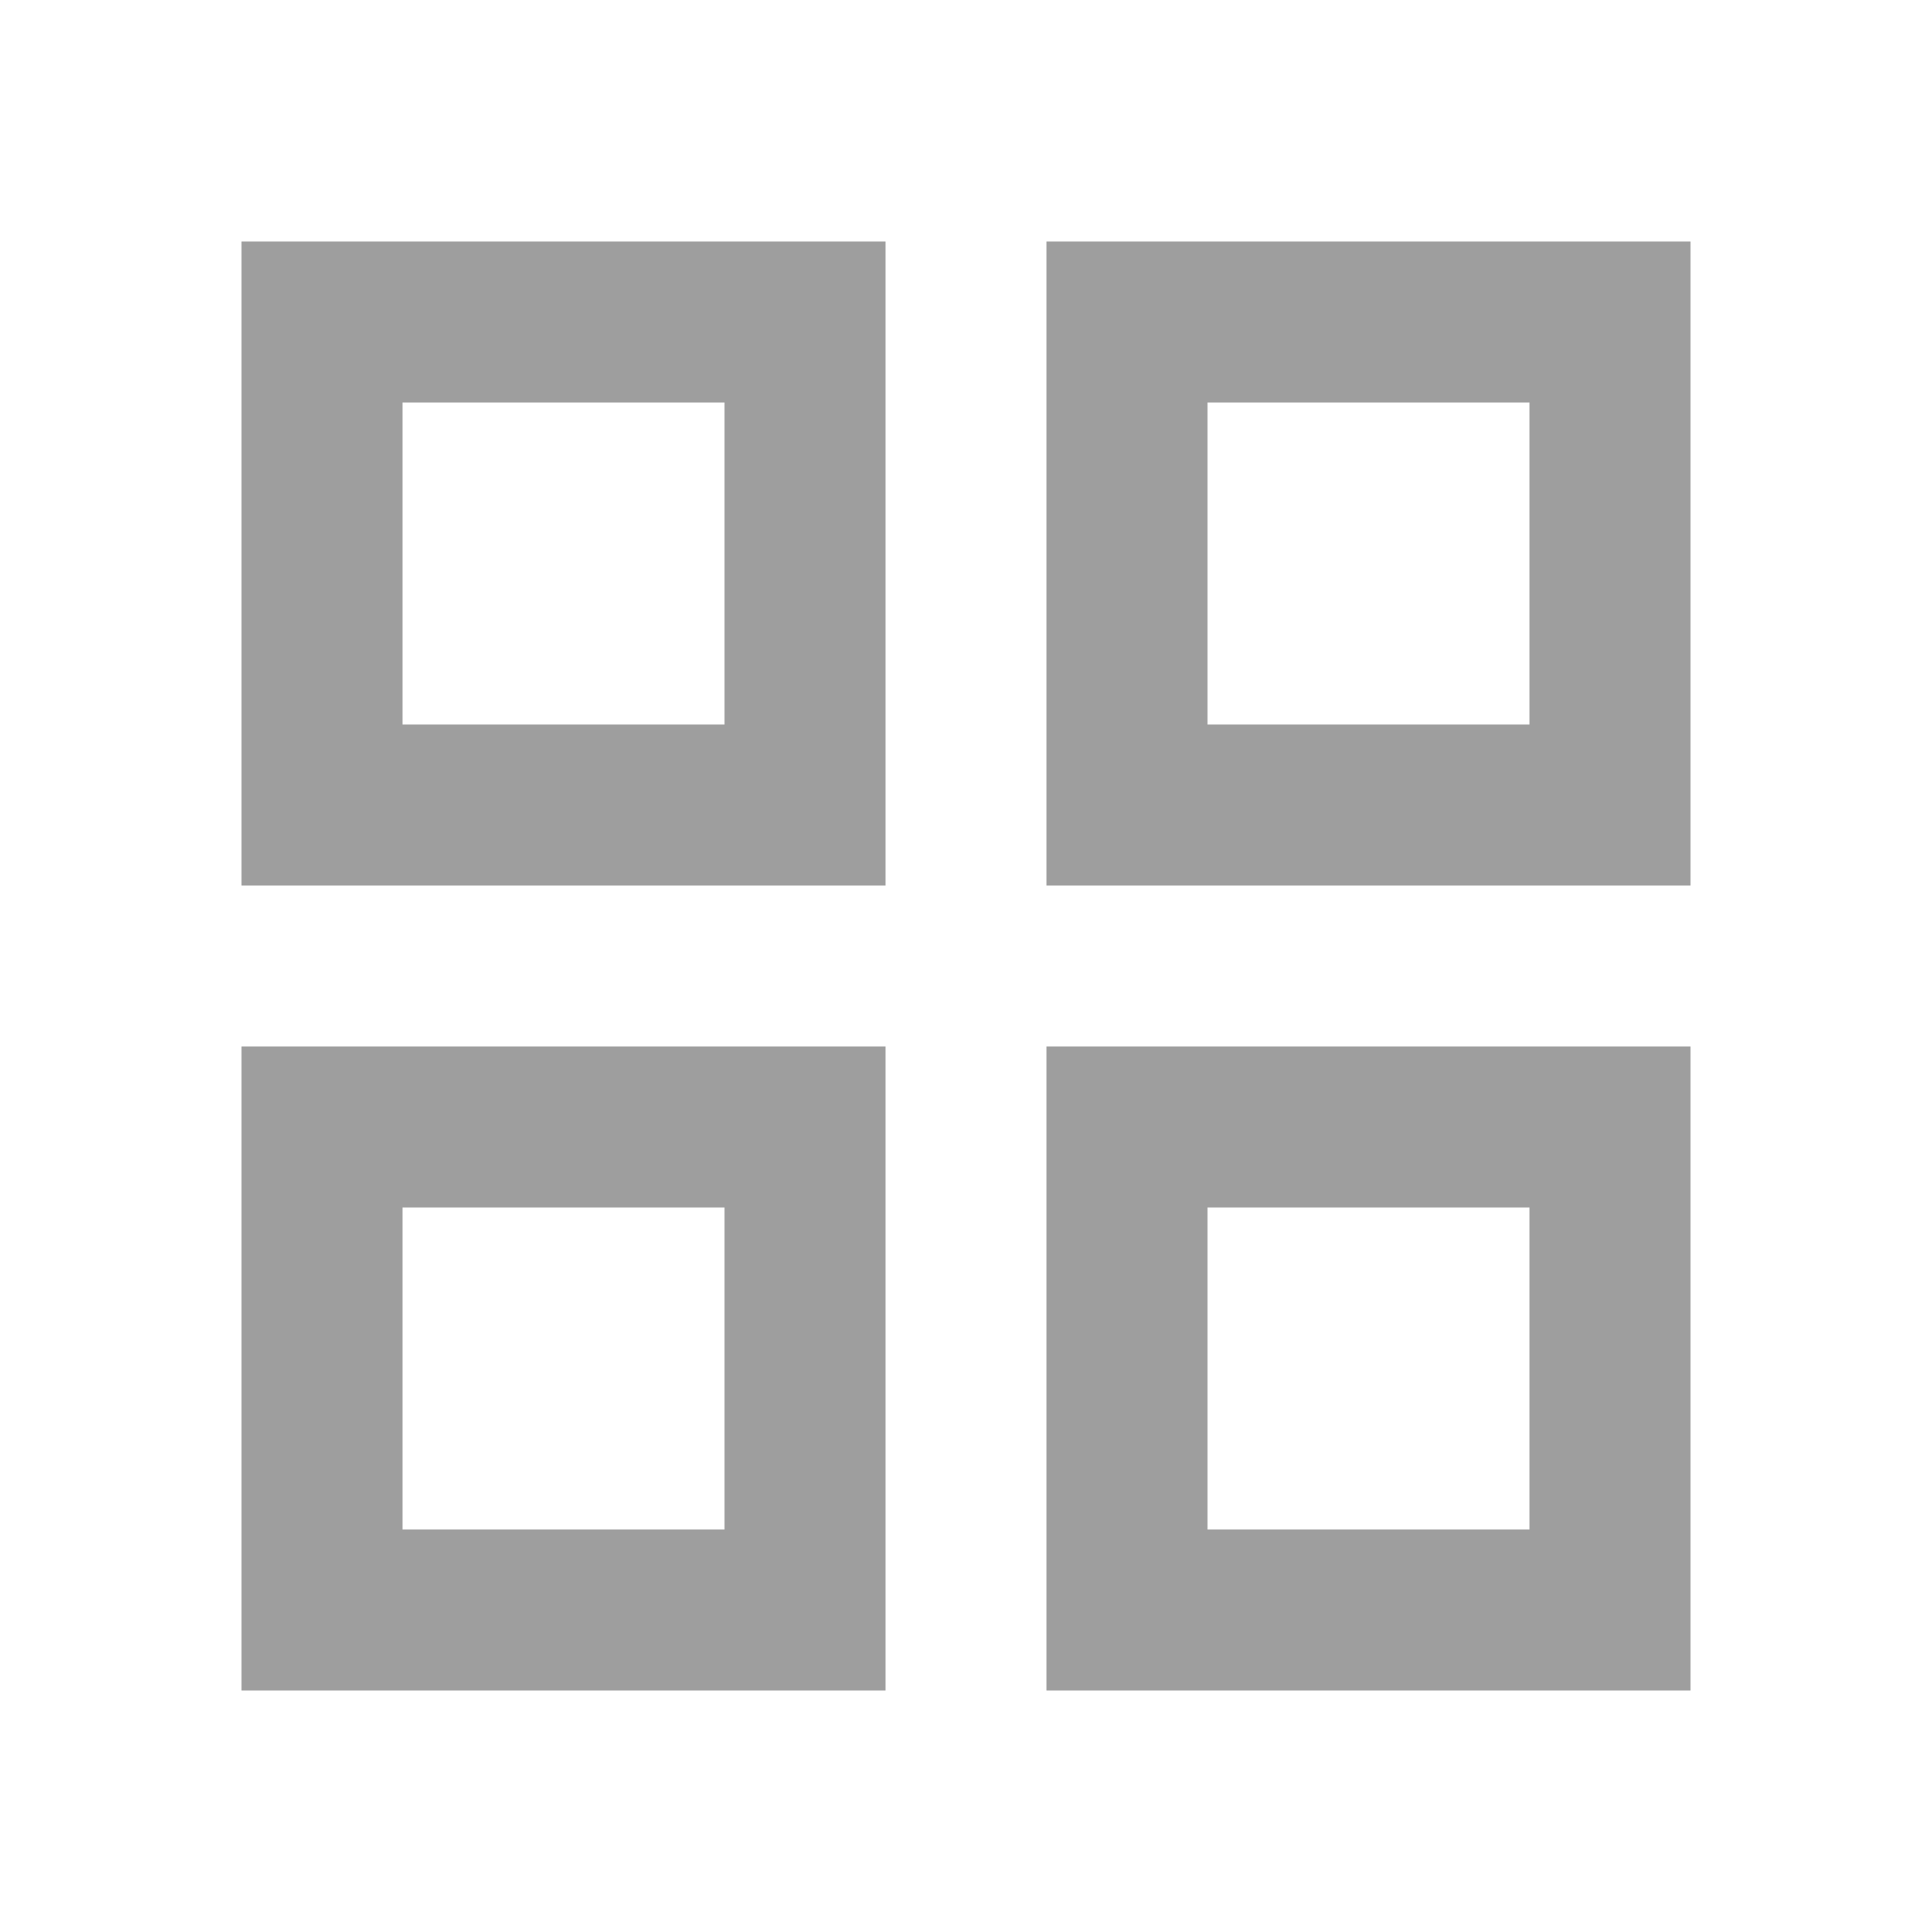
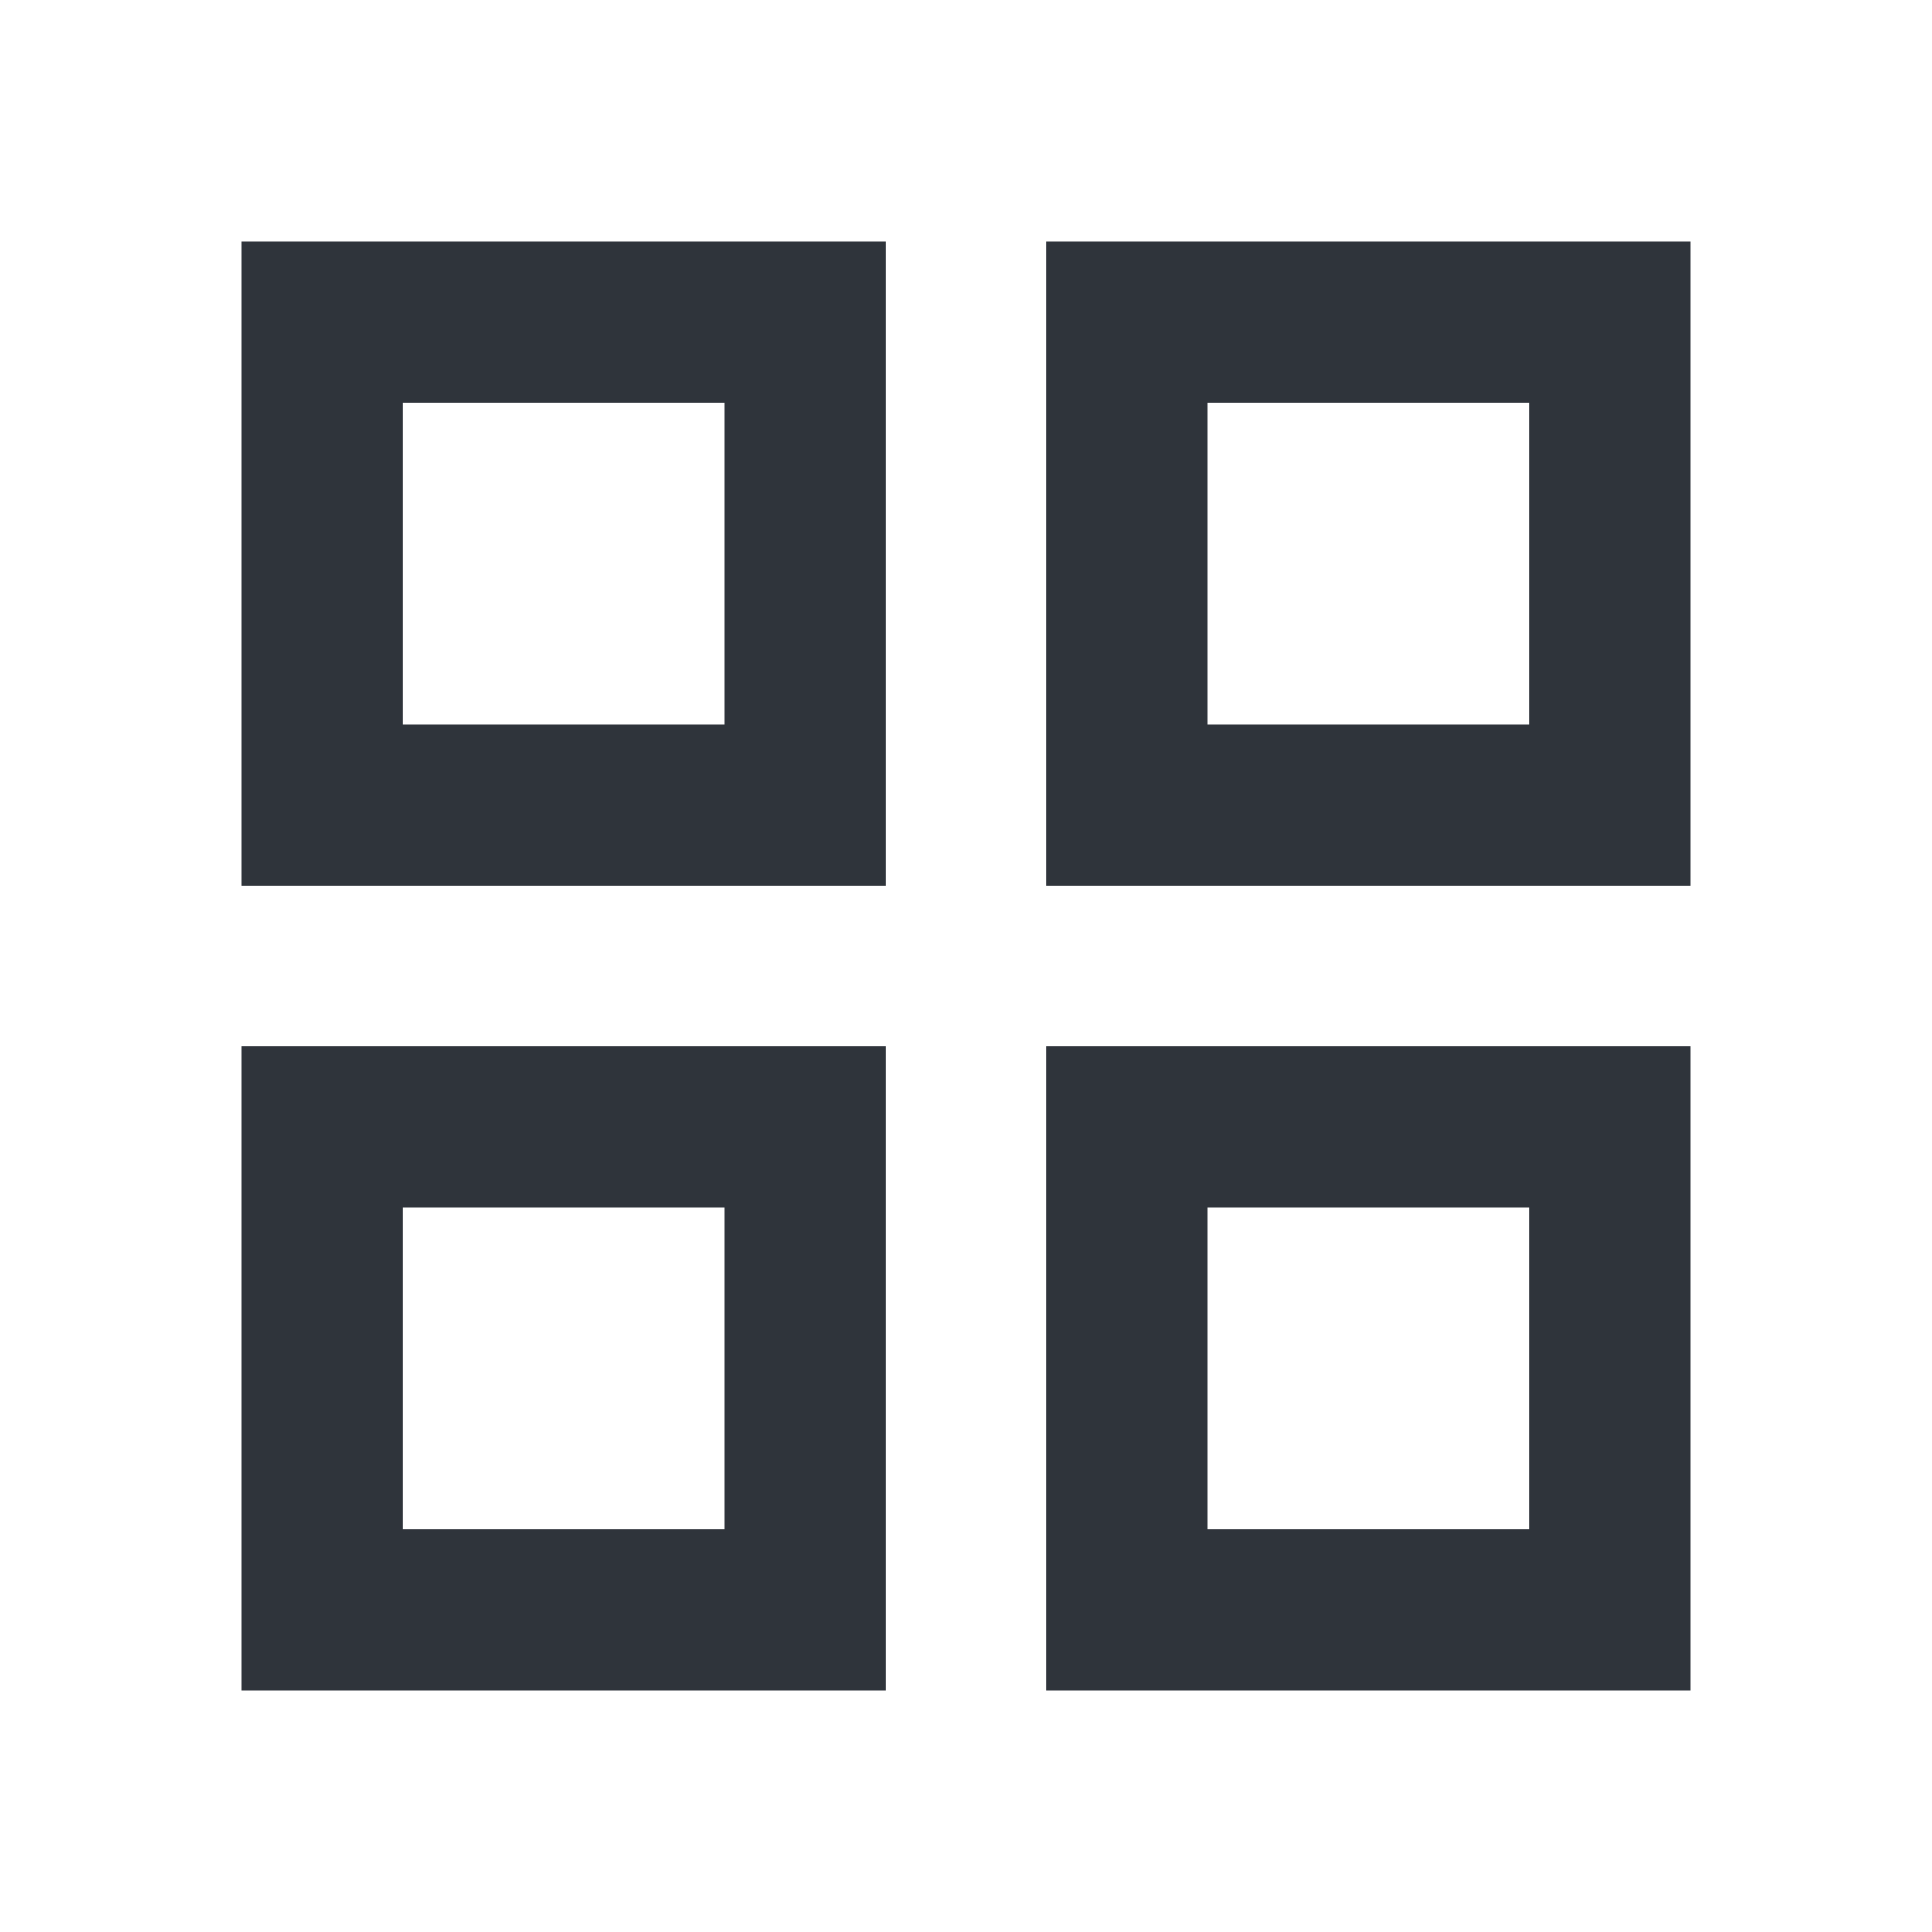
- <svg xmlns="http://www.w3.org/2000/svg" viewBox="0 0 24 24" fill="#9E9E9E">
+ <svg xmlns="http://www.w3.org/2000/svg" viewBox="0 0 24 24" fill="#2F343B">
  <path d="M3 3v8h8V3H3zm6 6H5V5h4v4zm-6 4v8h8v-8H3zm6 6H5v-4h4v4zm4-16v8h8V3h-8zm6 6h-4V5h4v4zm-6 4v8h8v-8h-8zm6 6h-4v-4h4v4z" />
</svg>
